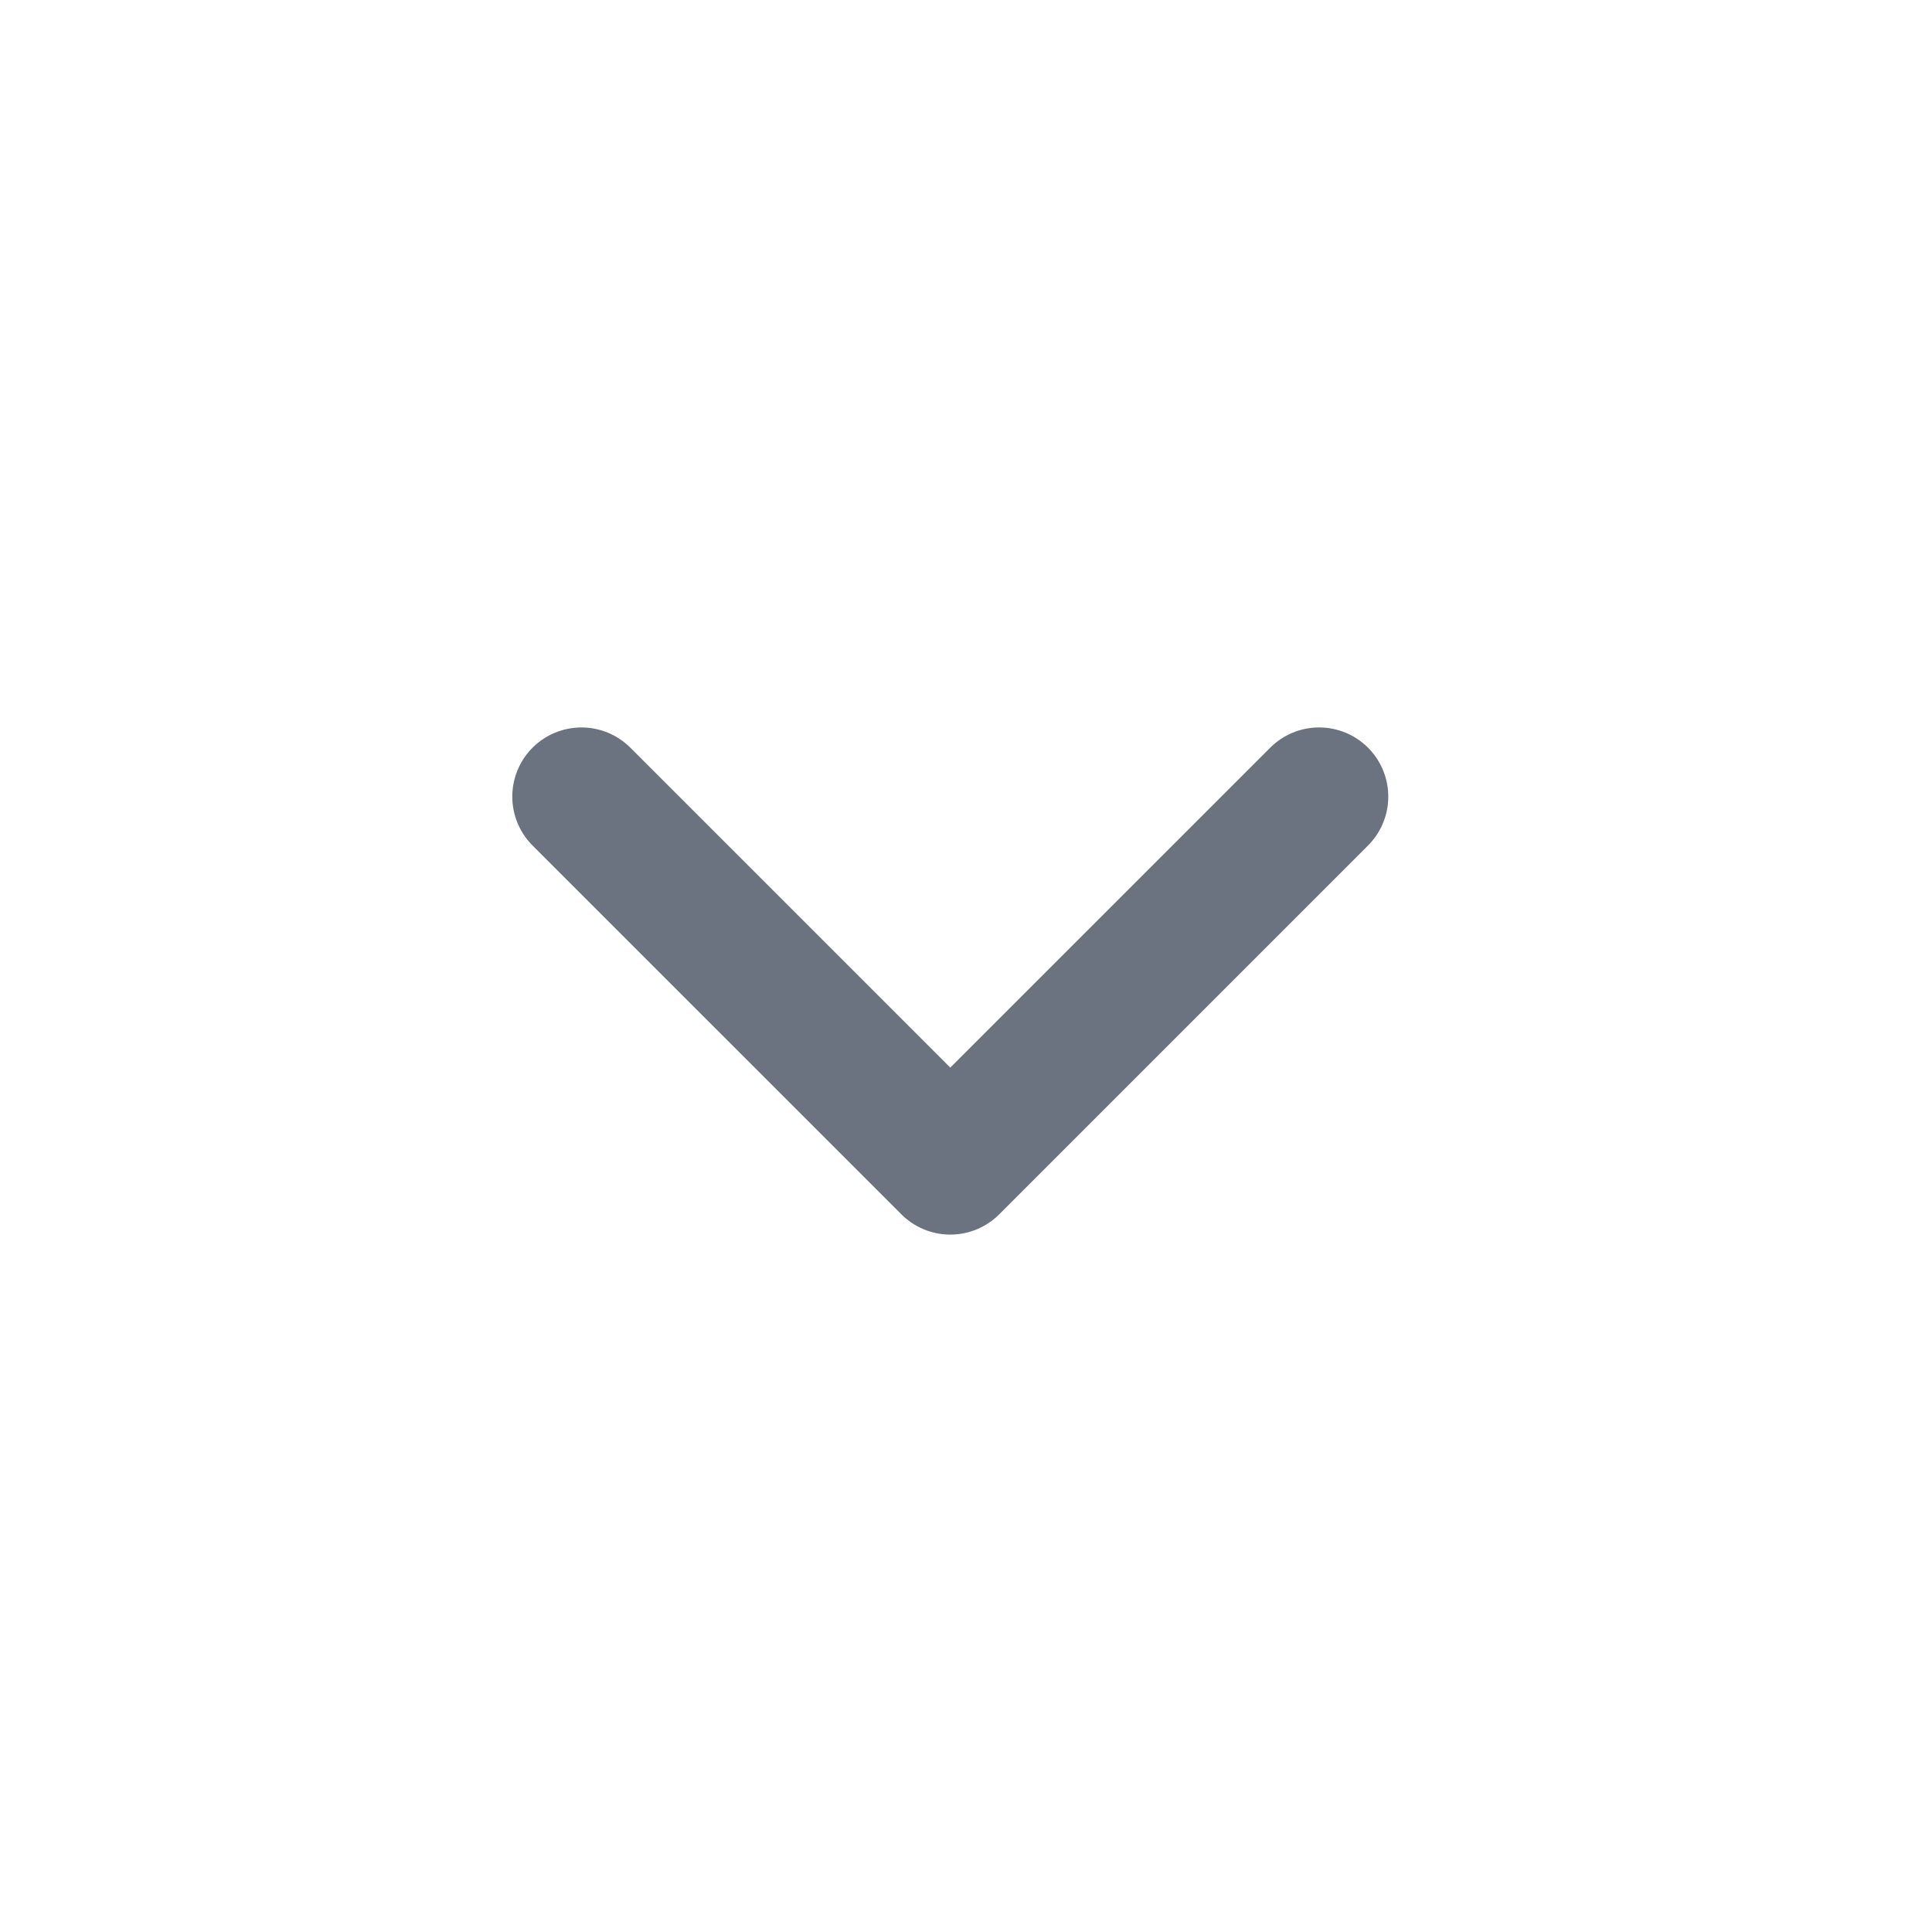
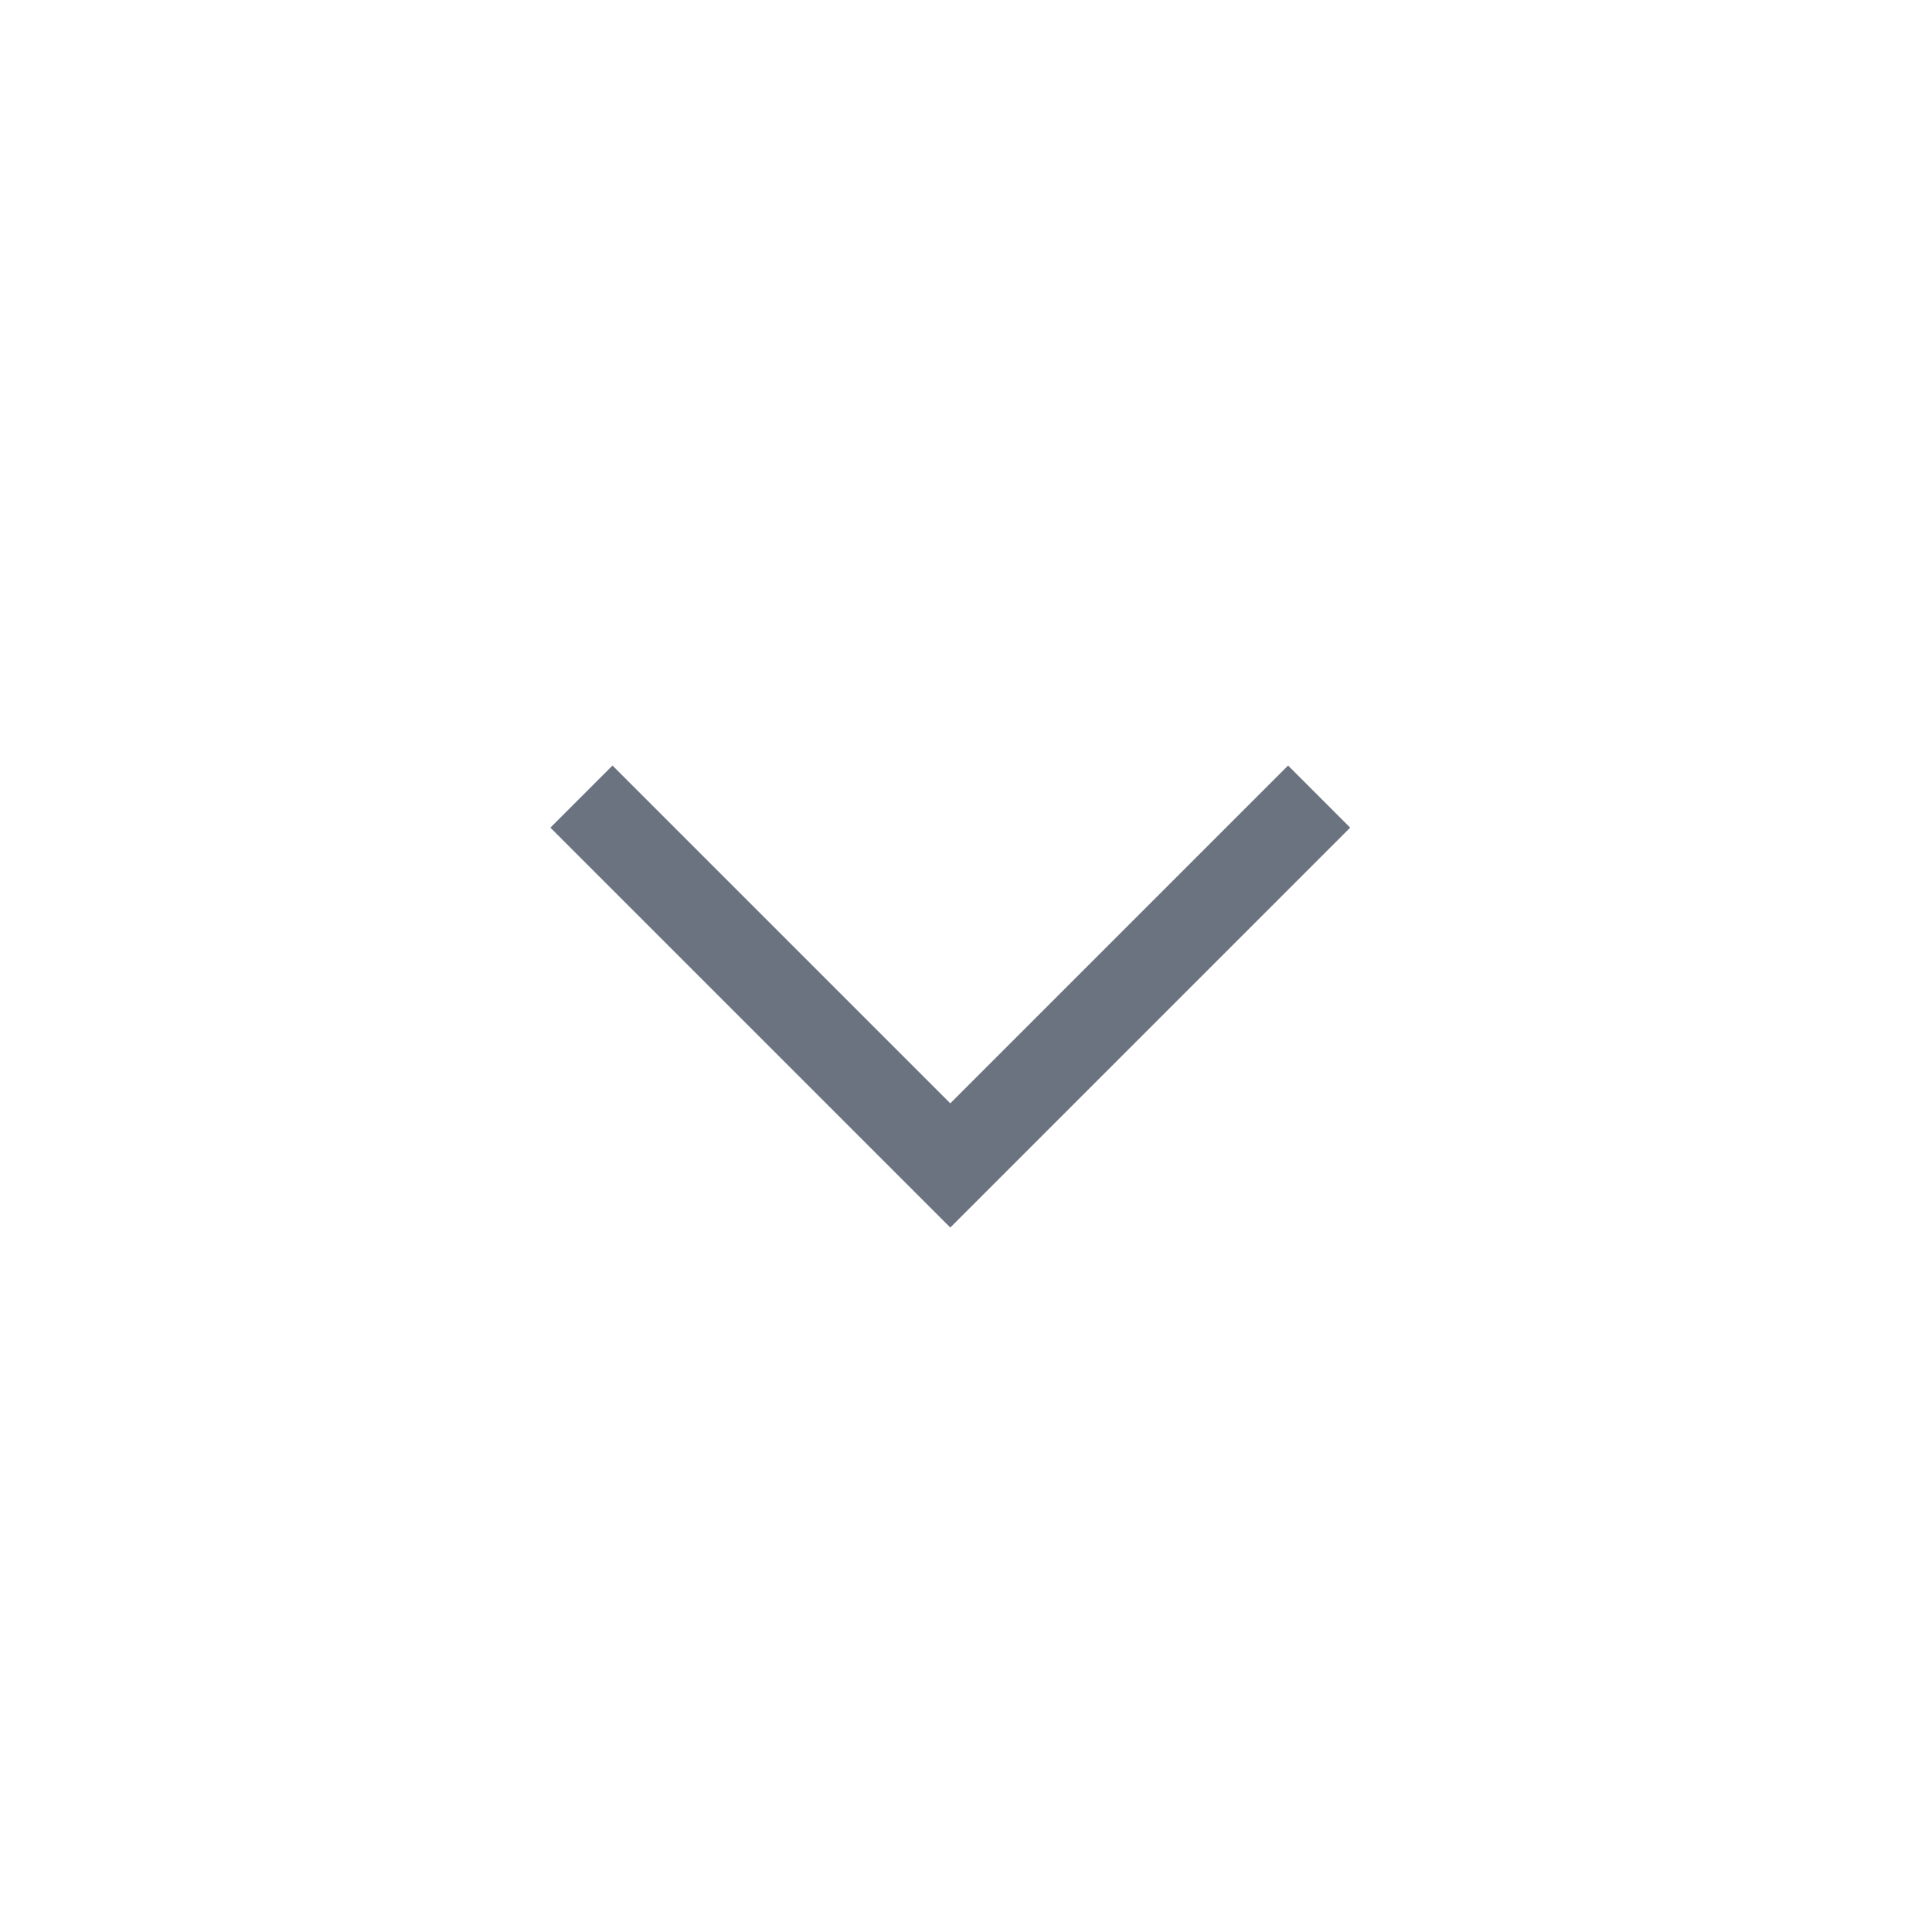
<svg xmlns="http://www.w3.org/2000/svg" width="22" height="22" viewBox="0 0 22 22" fill="none">
-   <path d="M6.621 9.071L10.821 13.271L15.021 9.071" stroke="#6B7280" stroke-width="1.575" stroke-linecap="round" stroke-linejoin="round" />
+   <path d="M6.621 9.071L10.821 13.271L15.021 9.071" stroke="#6B7280" strokeWidth="1.575" strokeLinecap="round" strokeLinejoin="round" />
</svg>
